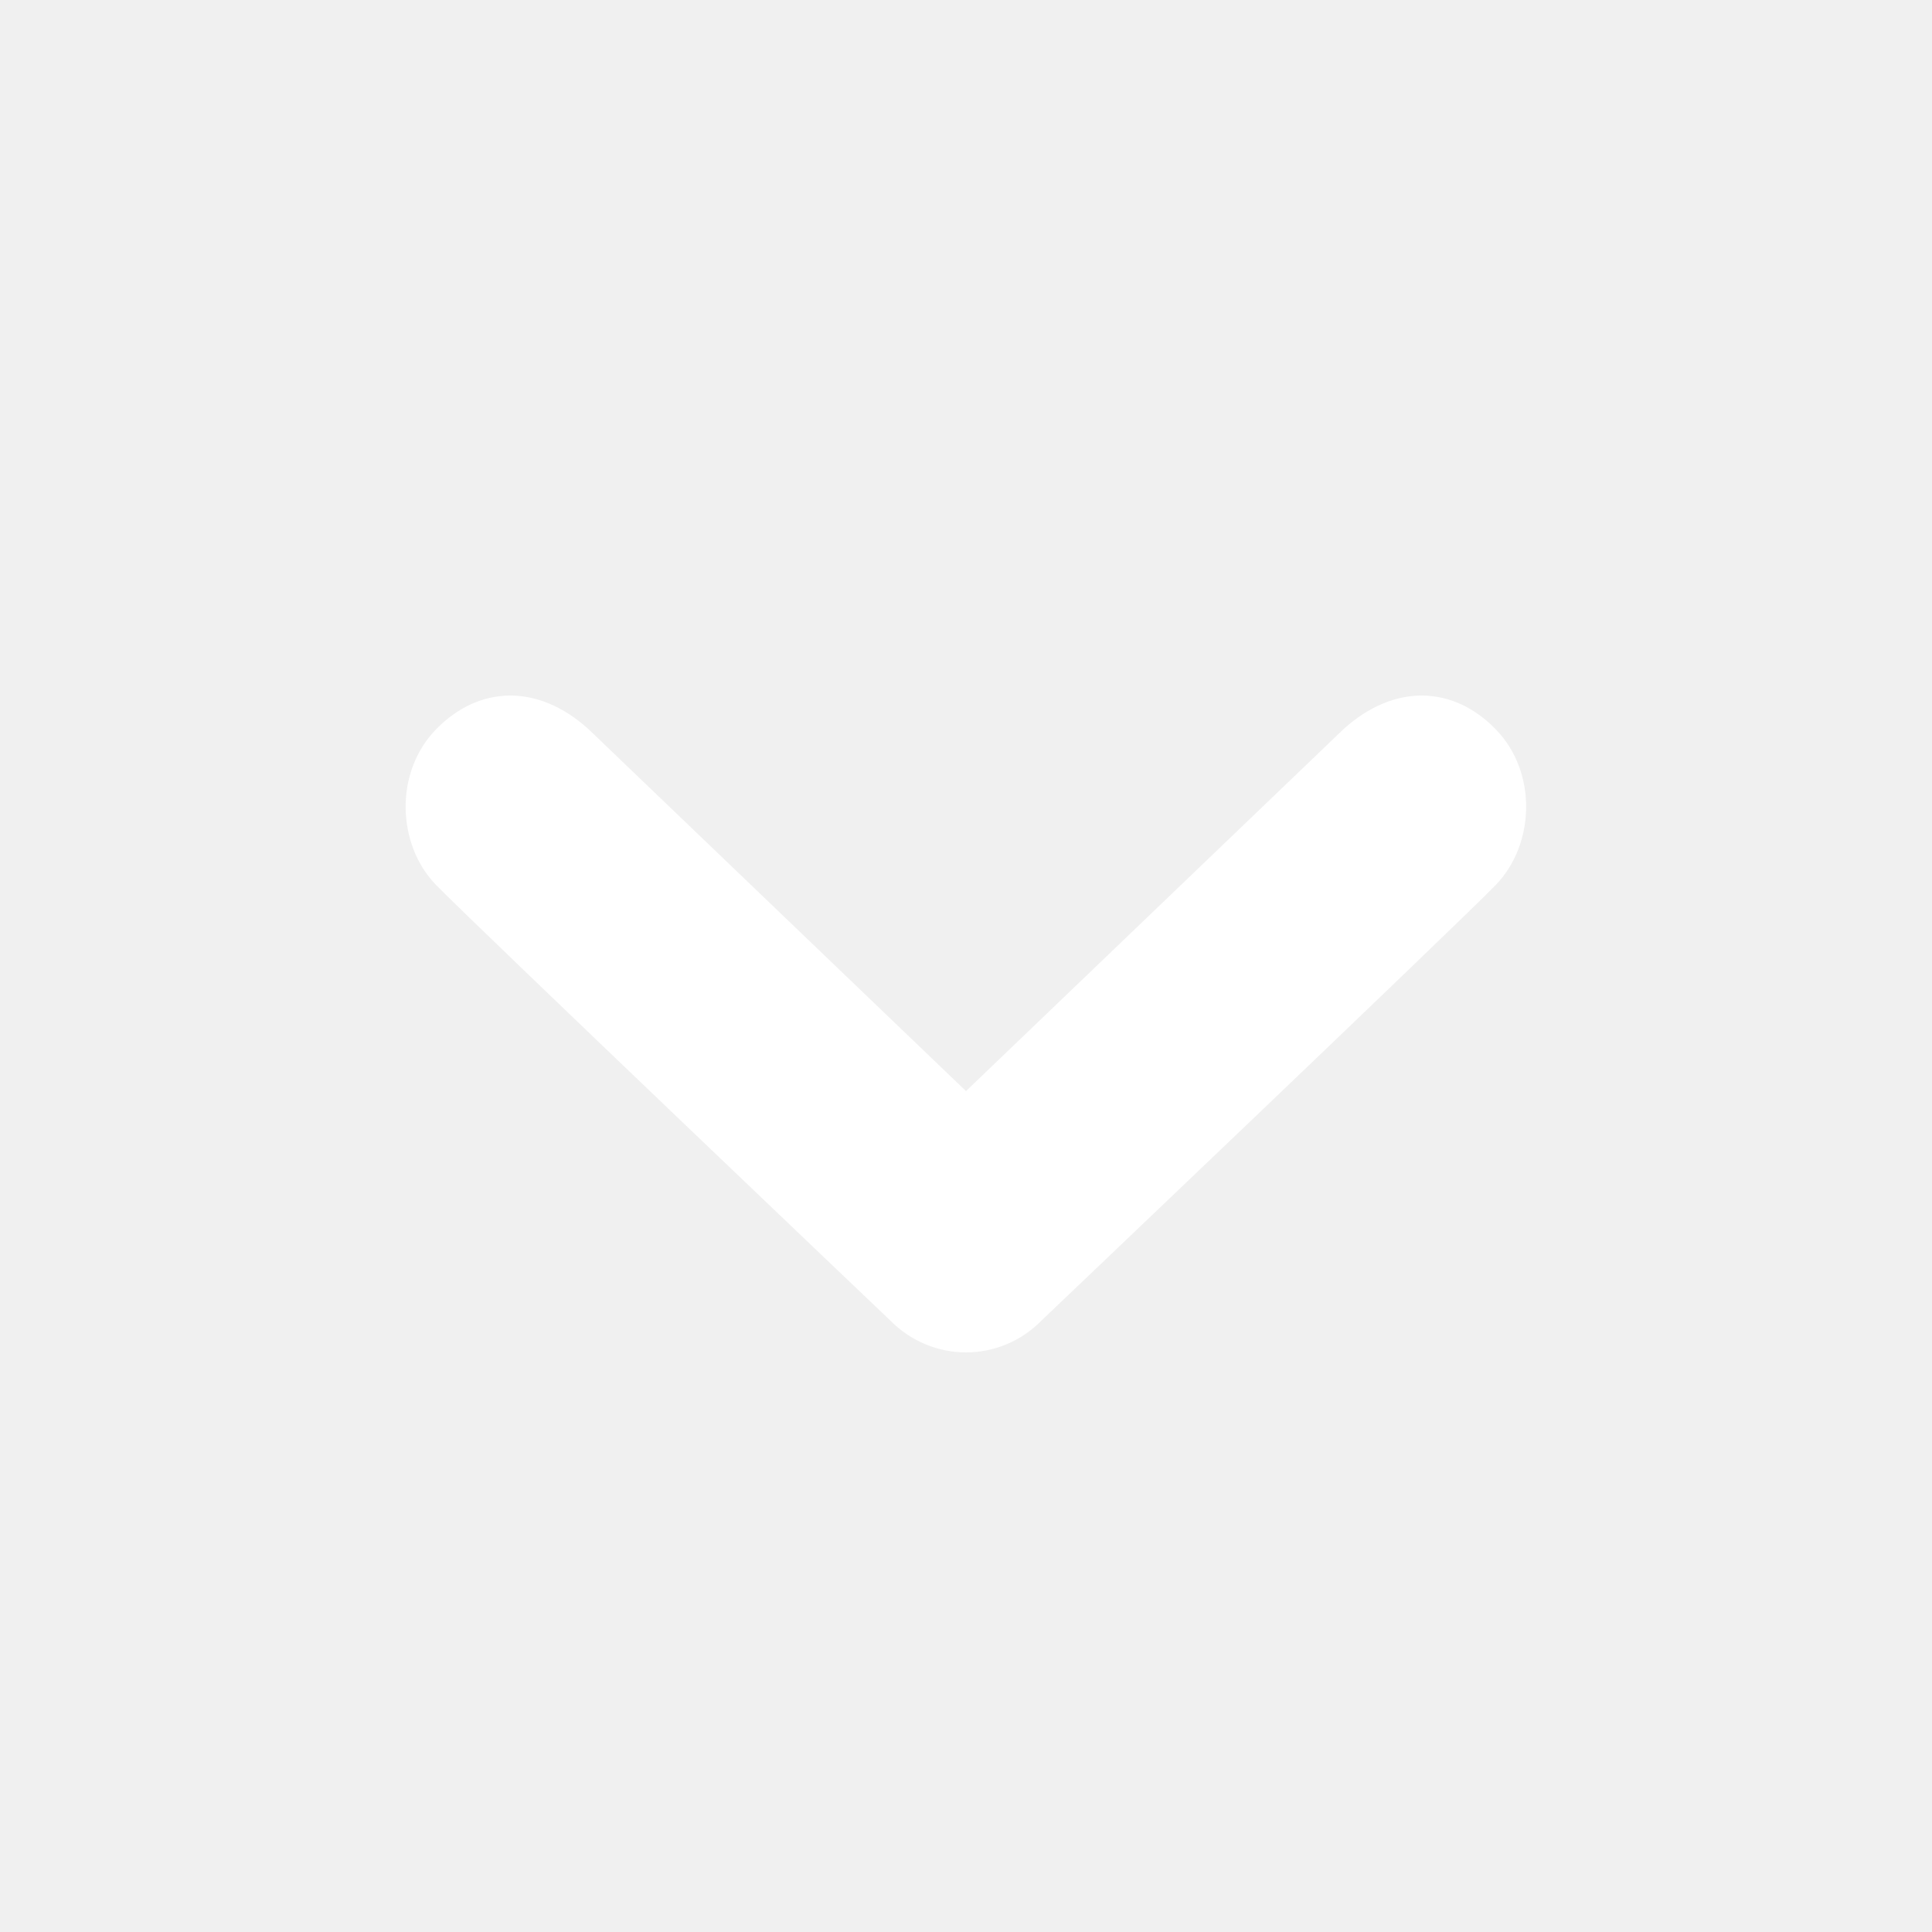
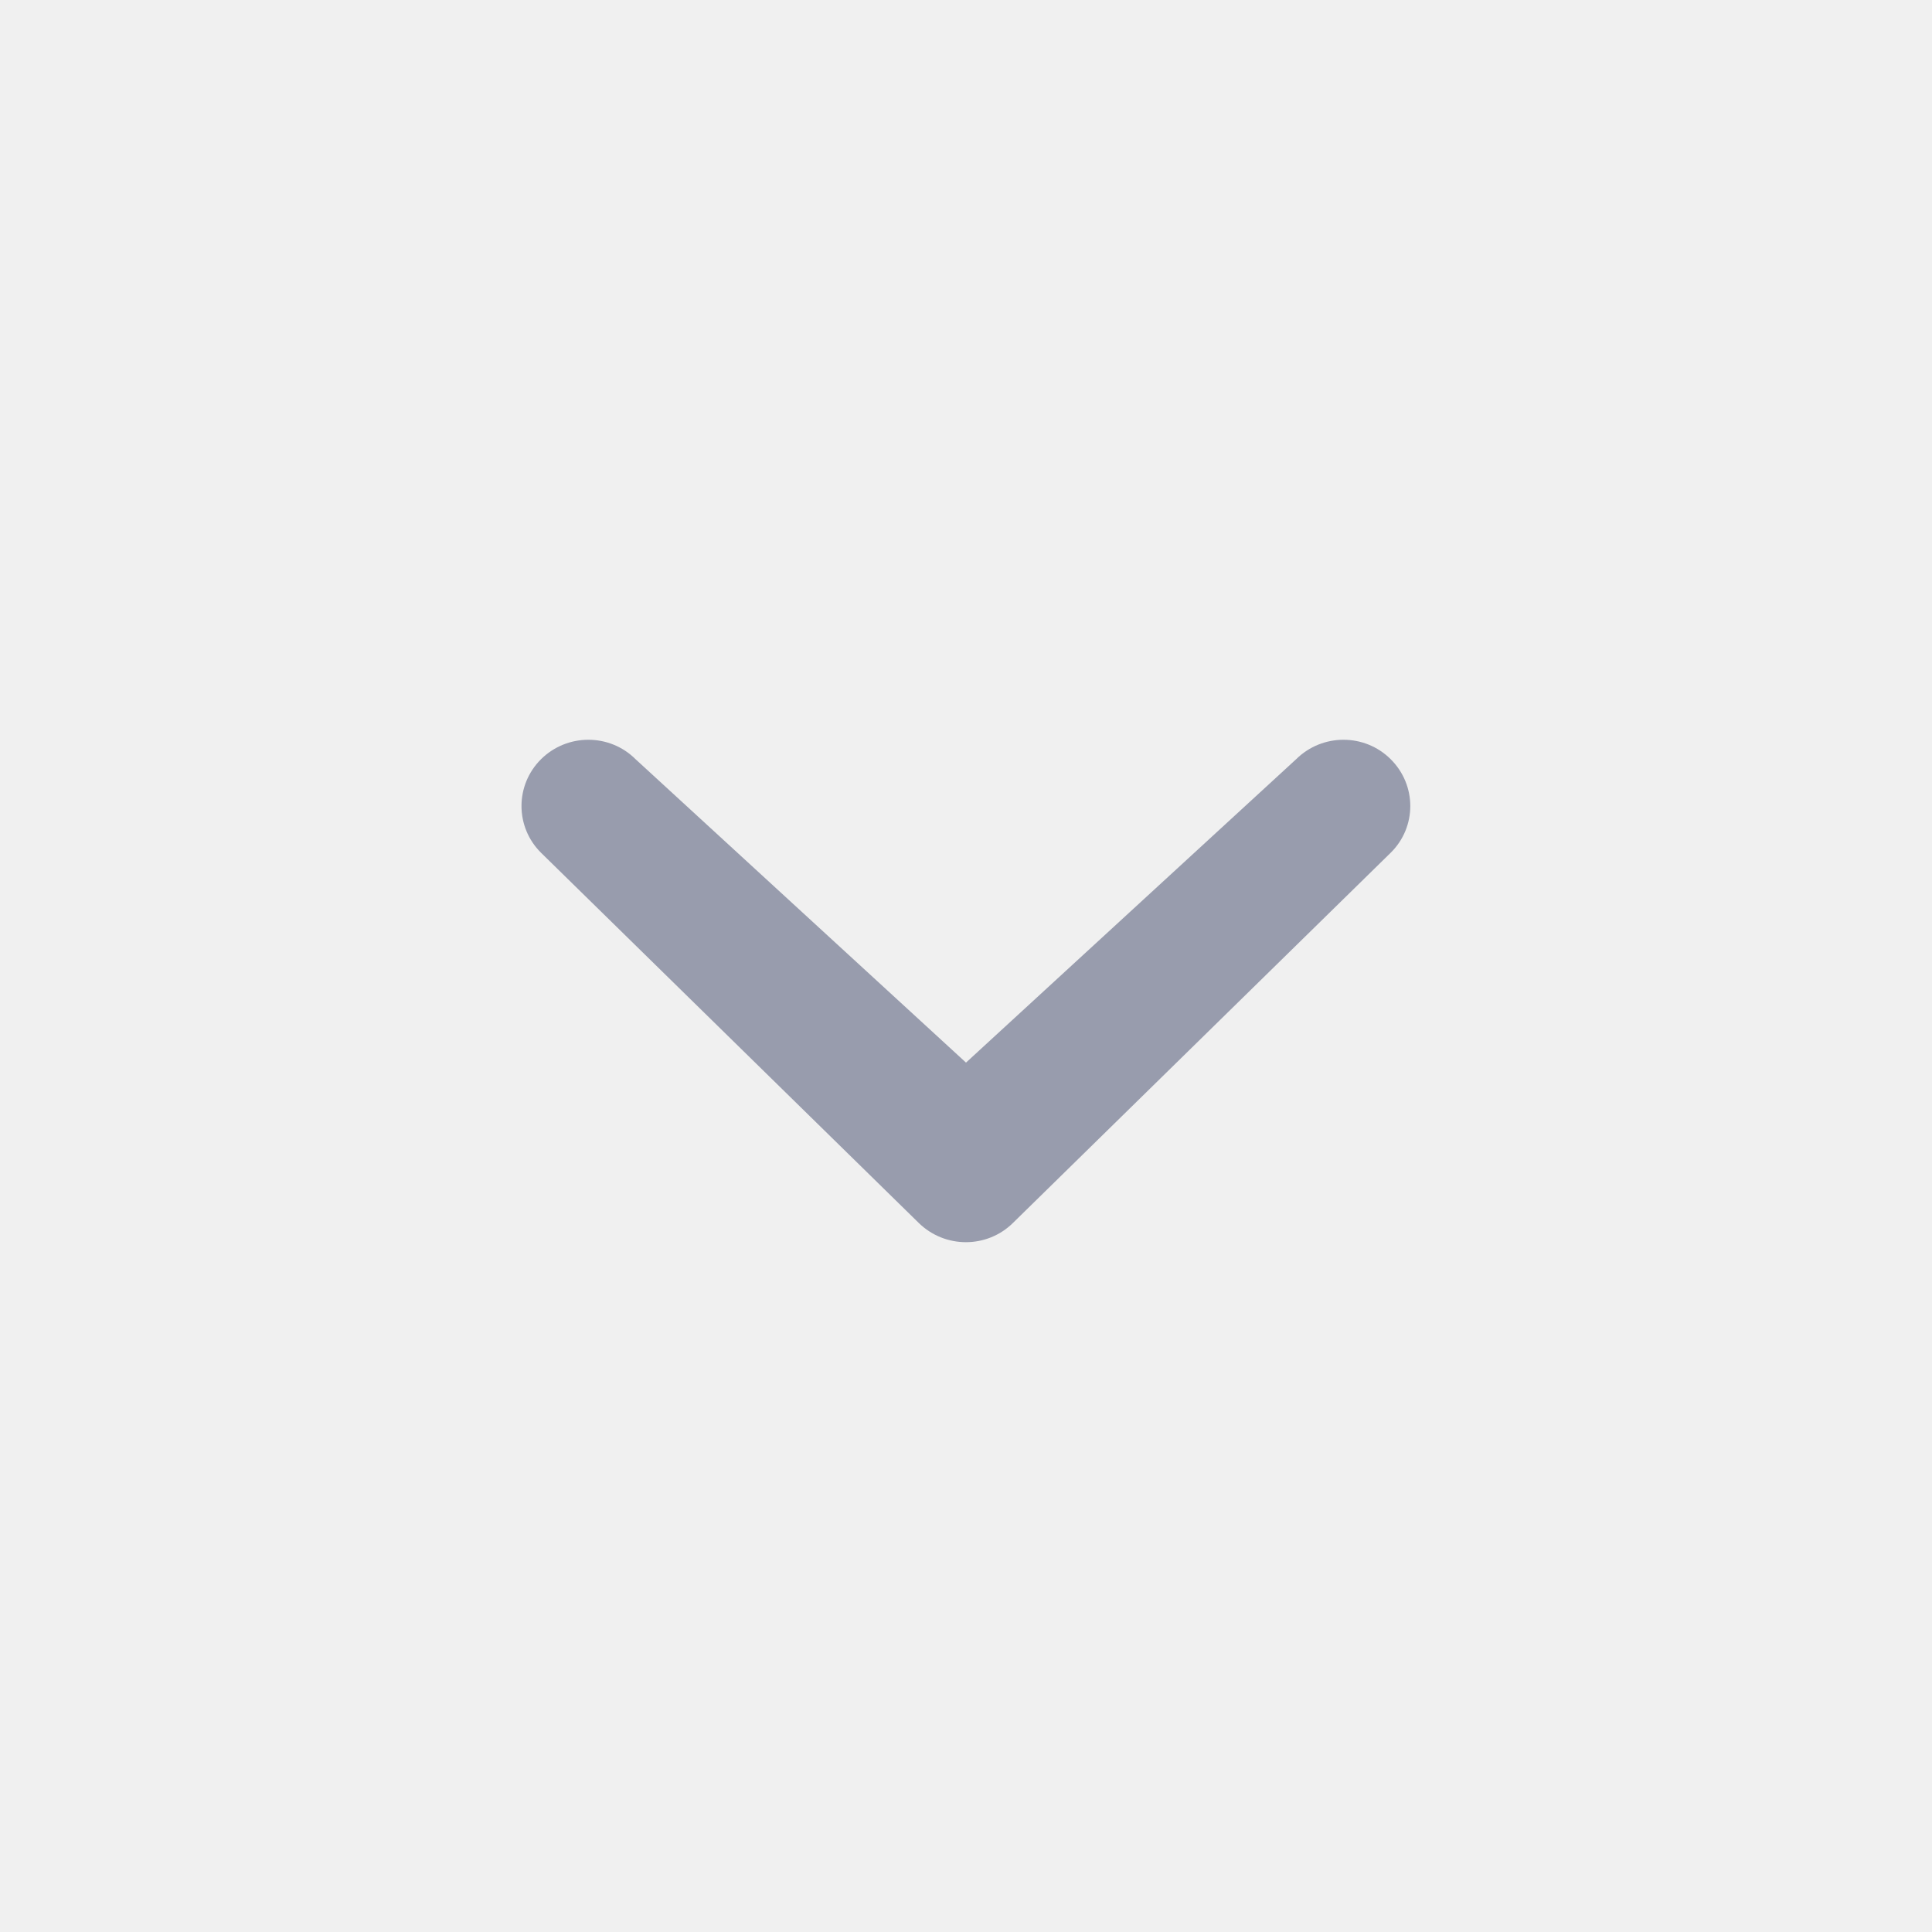
- <svg xmlns="http://www.w3.org/2000/svg" version="1.1" id="Chevron_down" x="0px" y="0px" viewBox="0 0 20 20" enable-background="new 0 0 20 20" xml:space="preserve">
-   <path fill="#FFFFFF" d="M4.516,7.548c0.436-0.446,1.043-0.481,1.576,0L10,11.295l3.908-3.747c0.533-0.481,1.141-0.446,1.574,0  c0.436,0.445,0.408,1.197,0,1.615c-0.406,0.418-4.695,4.502-4.695,4.502C10.57,13.888,10.285,14,10,14s-0.57-0.112-0.789-0.335  c0,0-4.287-4.084-4.695-4.502C4.107,8.745,4.08,7.993,4.516,7.548z" />
+ <svg xmlns="http://www.w3.org/2000/svg" version="1.1" id="Chevron_small_down" x="0px" y="0px" viewBox="0 0 20 20" enable-background="new 0 0 20 20" xml:space="preserve">
+   <path fill="#989cad" d="M13.418,7.859c0.271-0.268,0.709-0.268,0.978,0c0.27,0.268,0.272,0.701,0,0.969l-3.908,3.83  c-0.27,0.268-0.707,0.268-0.979,0l-3.908-3.83c-0.27-0.267-0.27-0.701,0-0.969c0.271-0.268,0.709-0.268,0.978,0L10,11L13.418,7.859z  " />
</svg>
